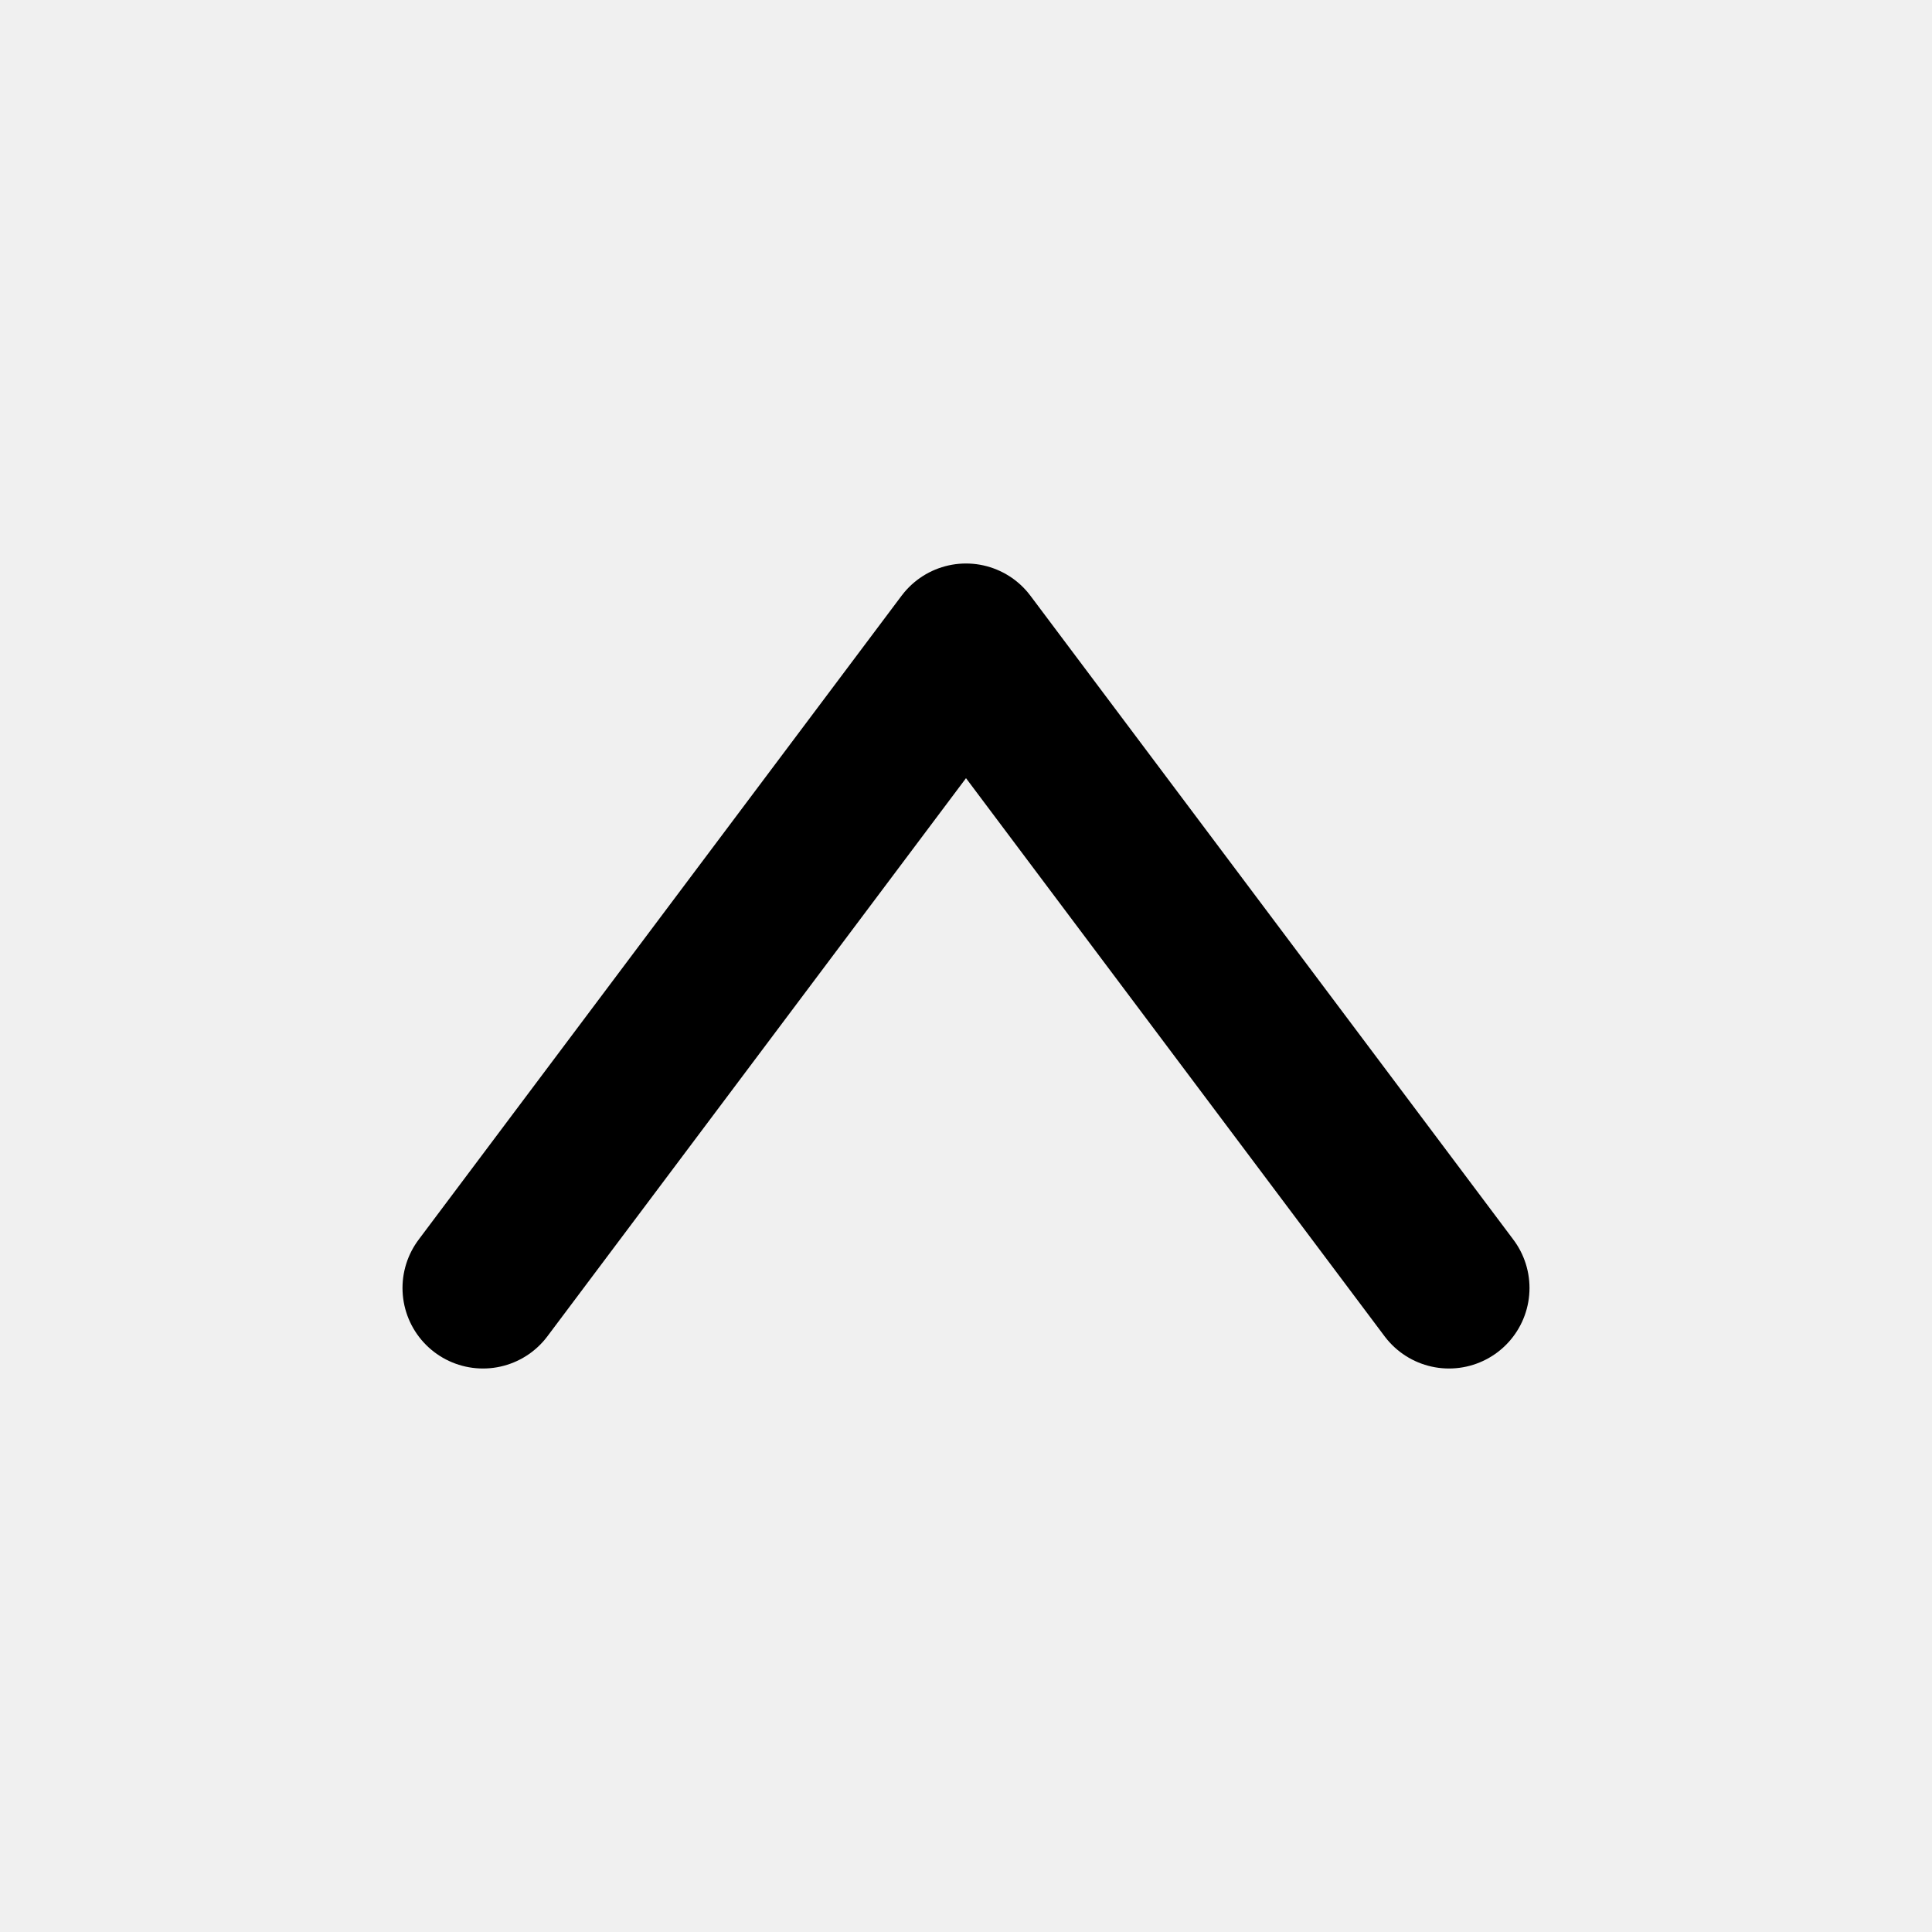
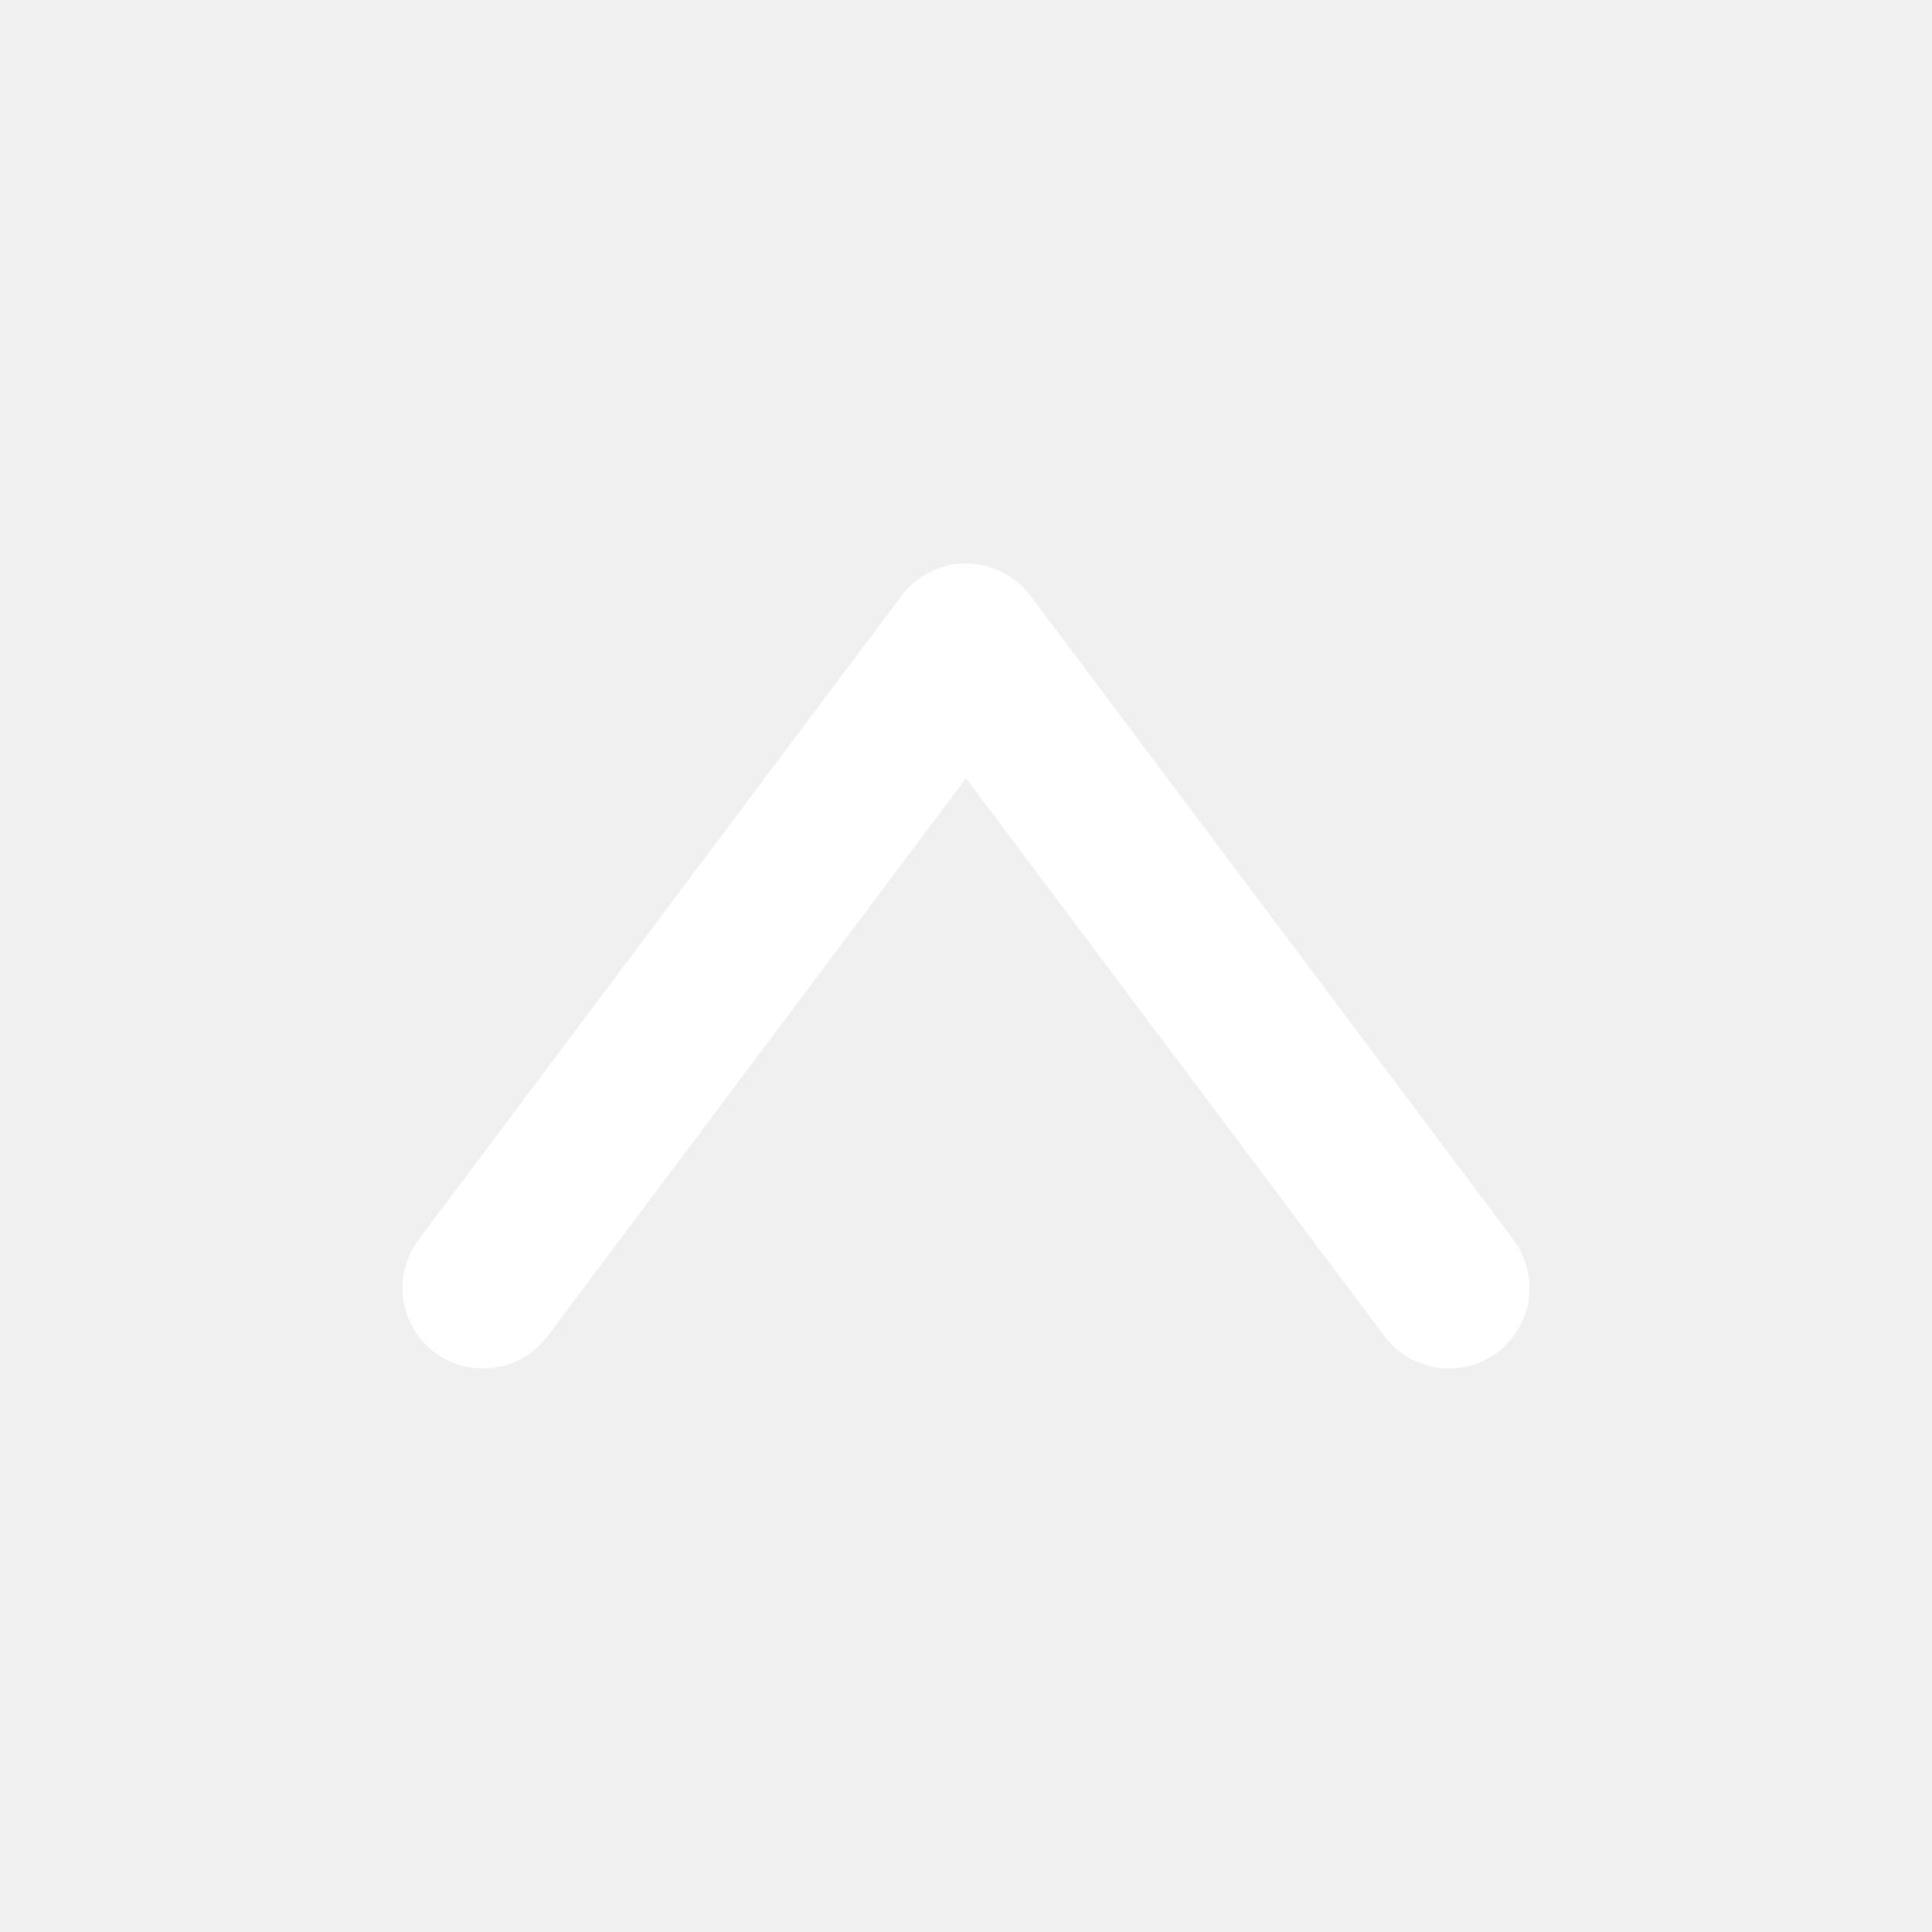
- <svg xmlns="http://www.w3.org/2000/svg" viewBox="0 0 24 24" fill="none" stroke="currentColor" stroke-width="2" stroke-linecap="round" stroke-linejoin="round">
+ <svg xmlns="http://www.w3.org/2000/svg" viewBox="0 0 24 24" fill="none" stroke="#FFFFFF" stroke-width="2" stroke-linecap="round" stroke-linejoin="round">
  <polyline points="6,16 12,8 18,16" />
</svg>
